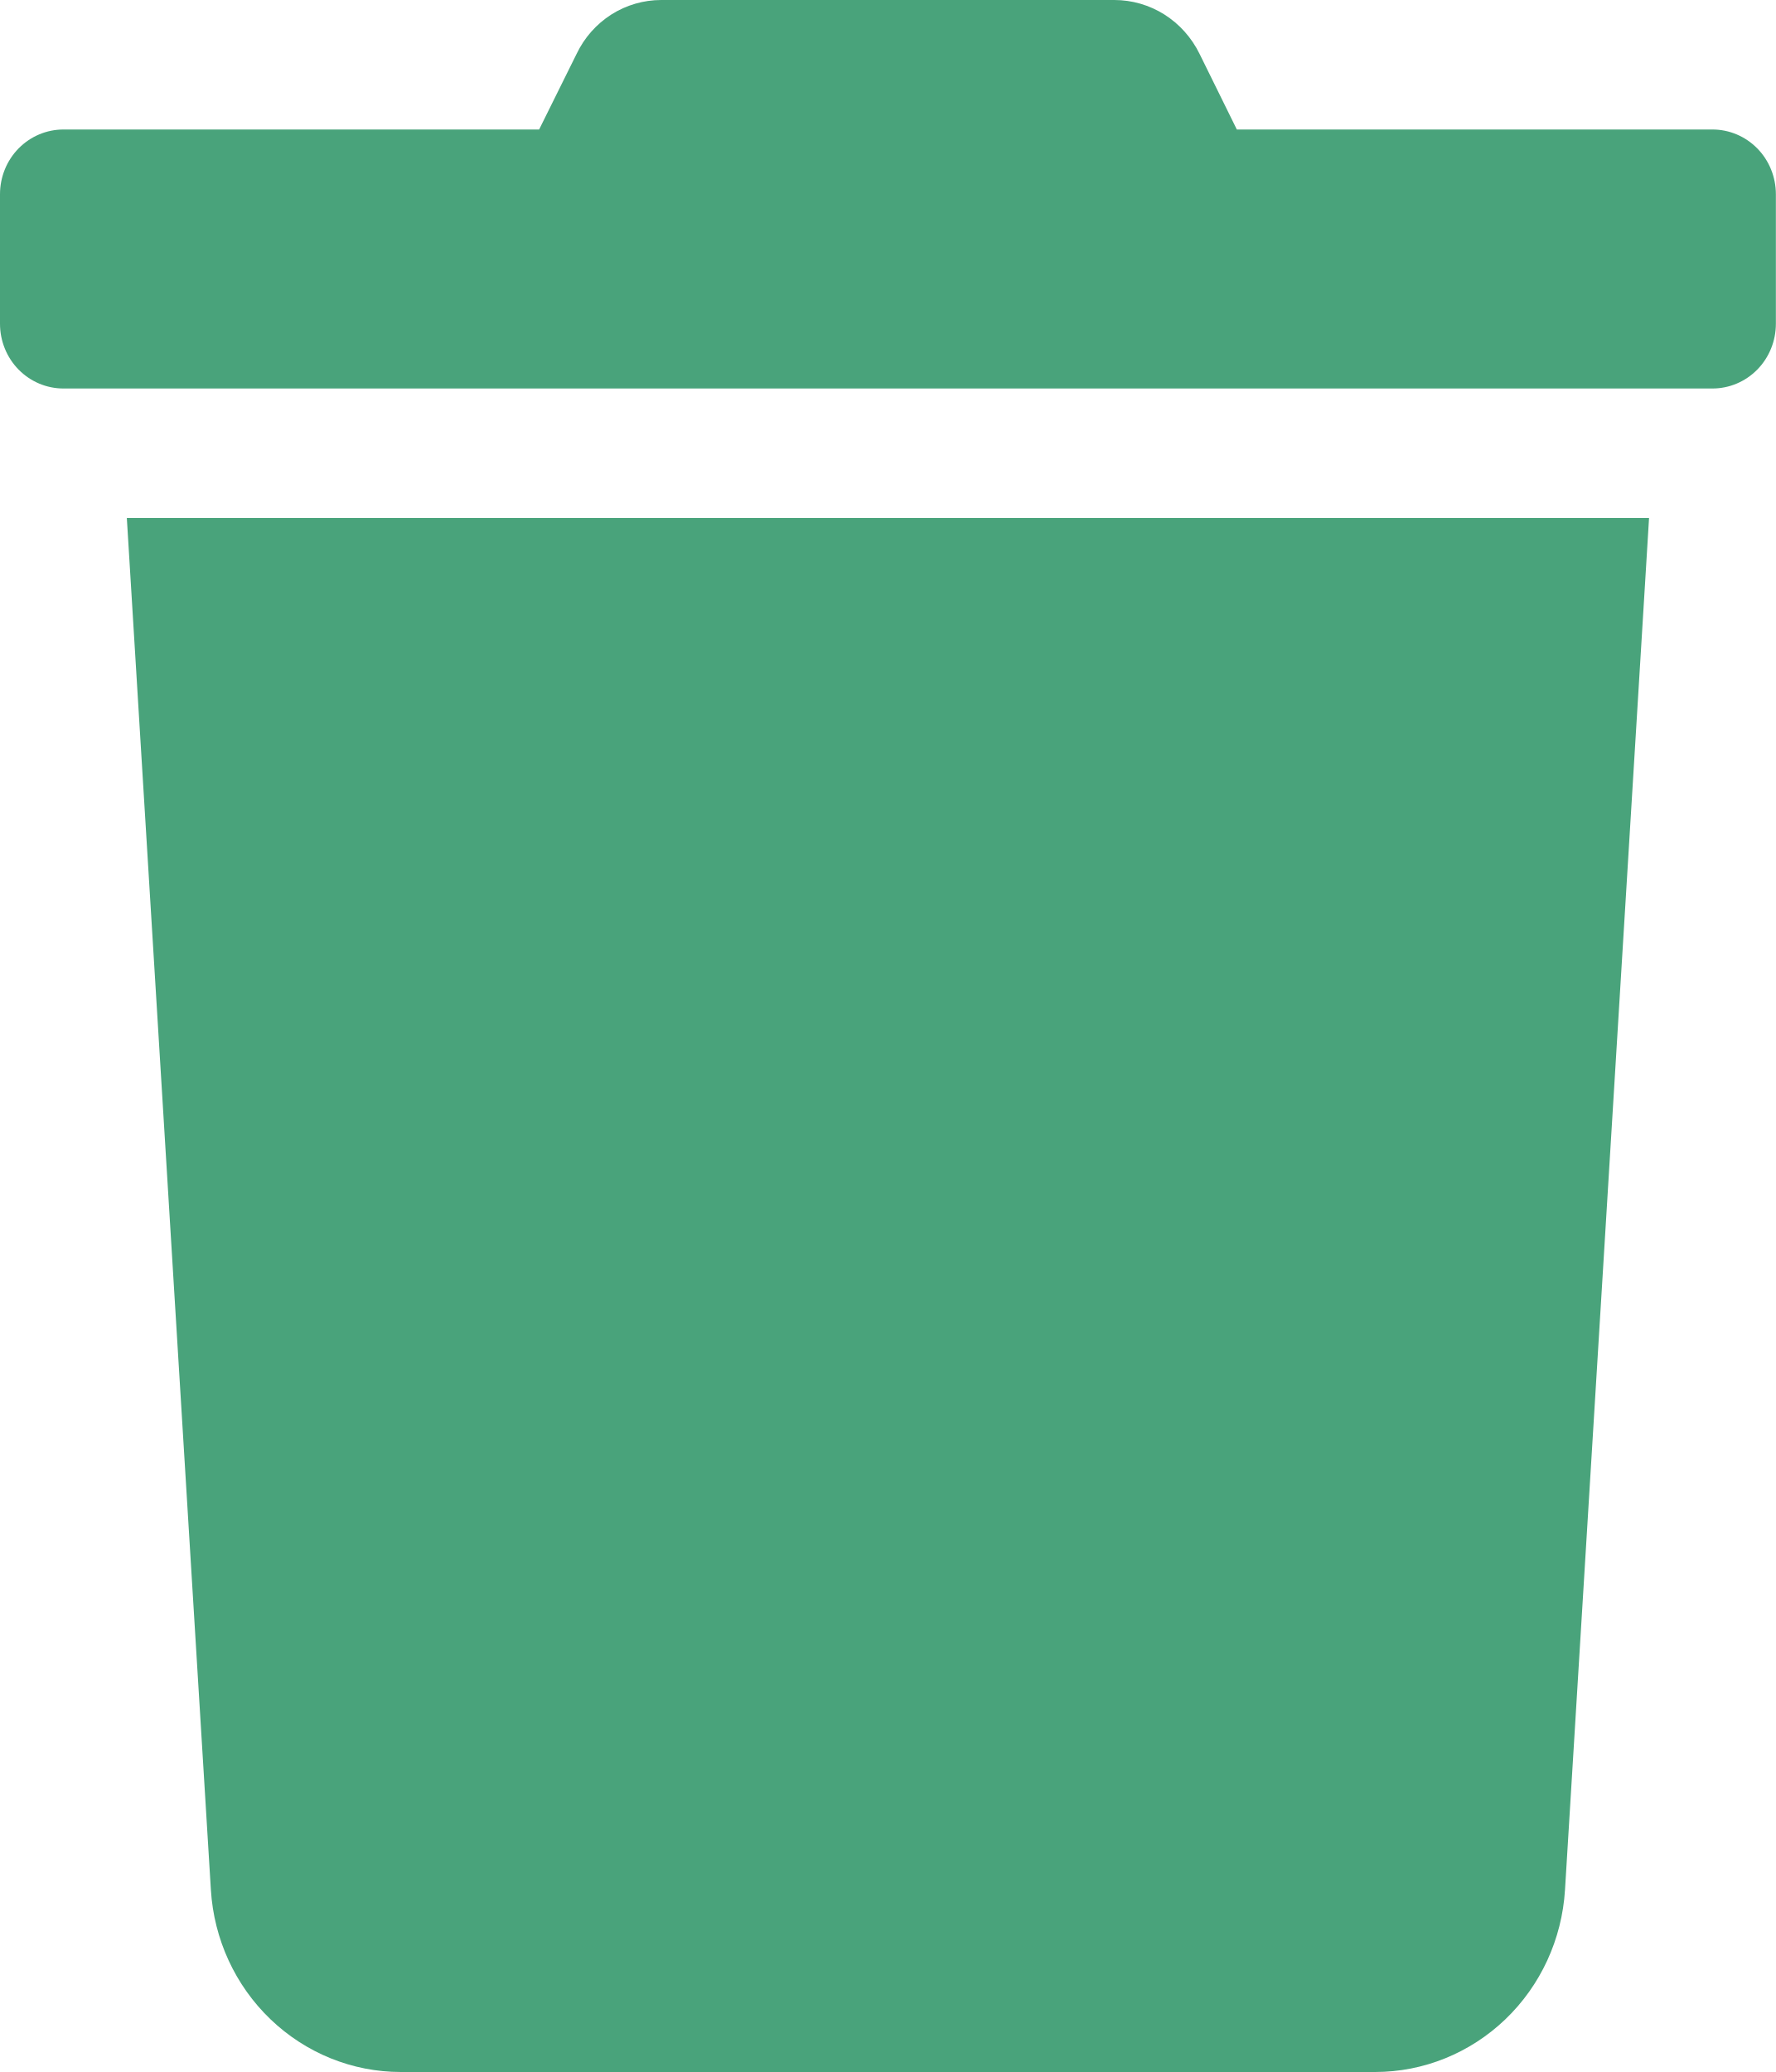
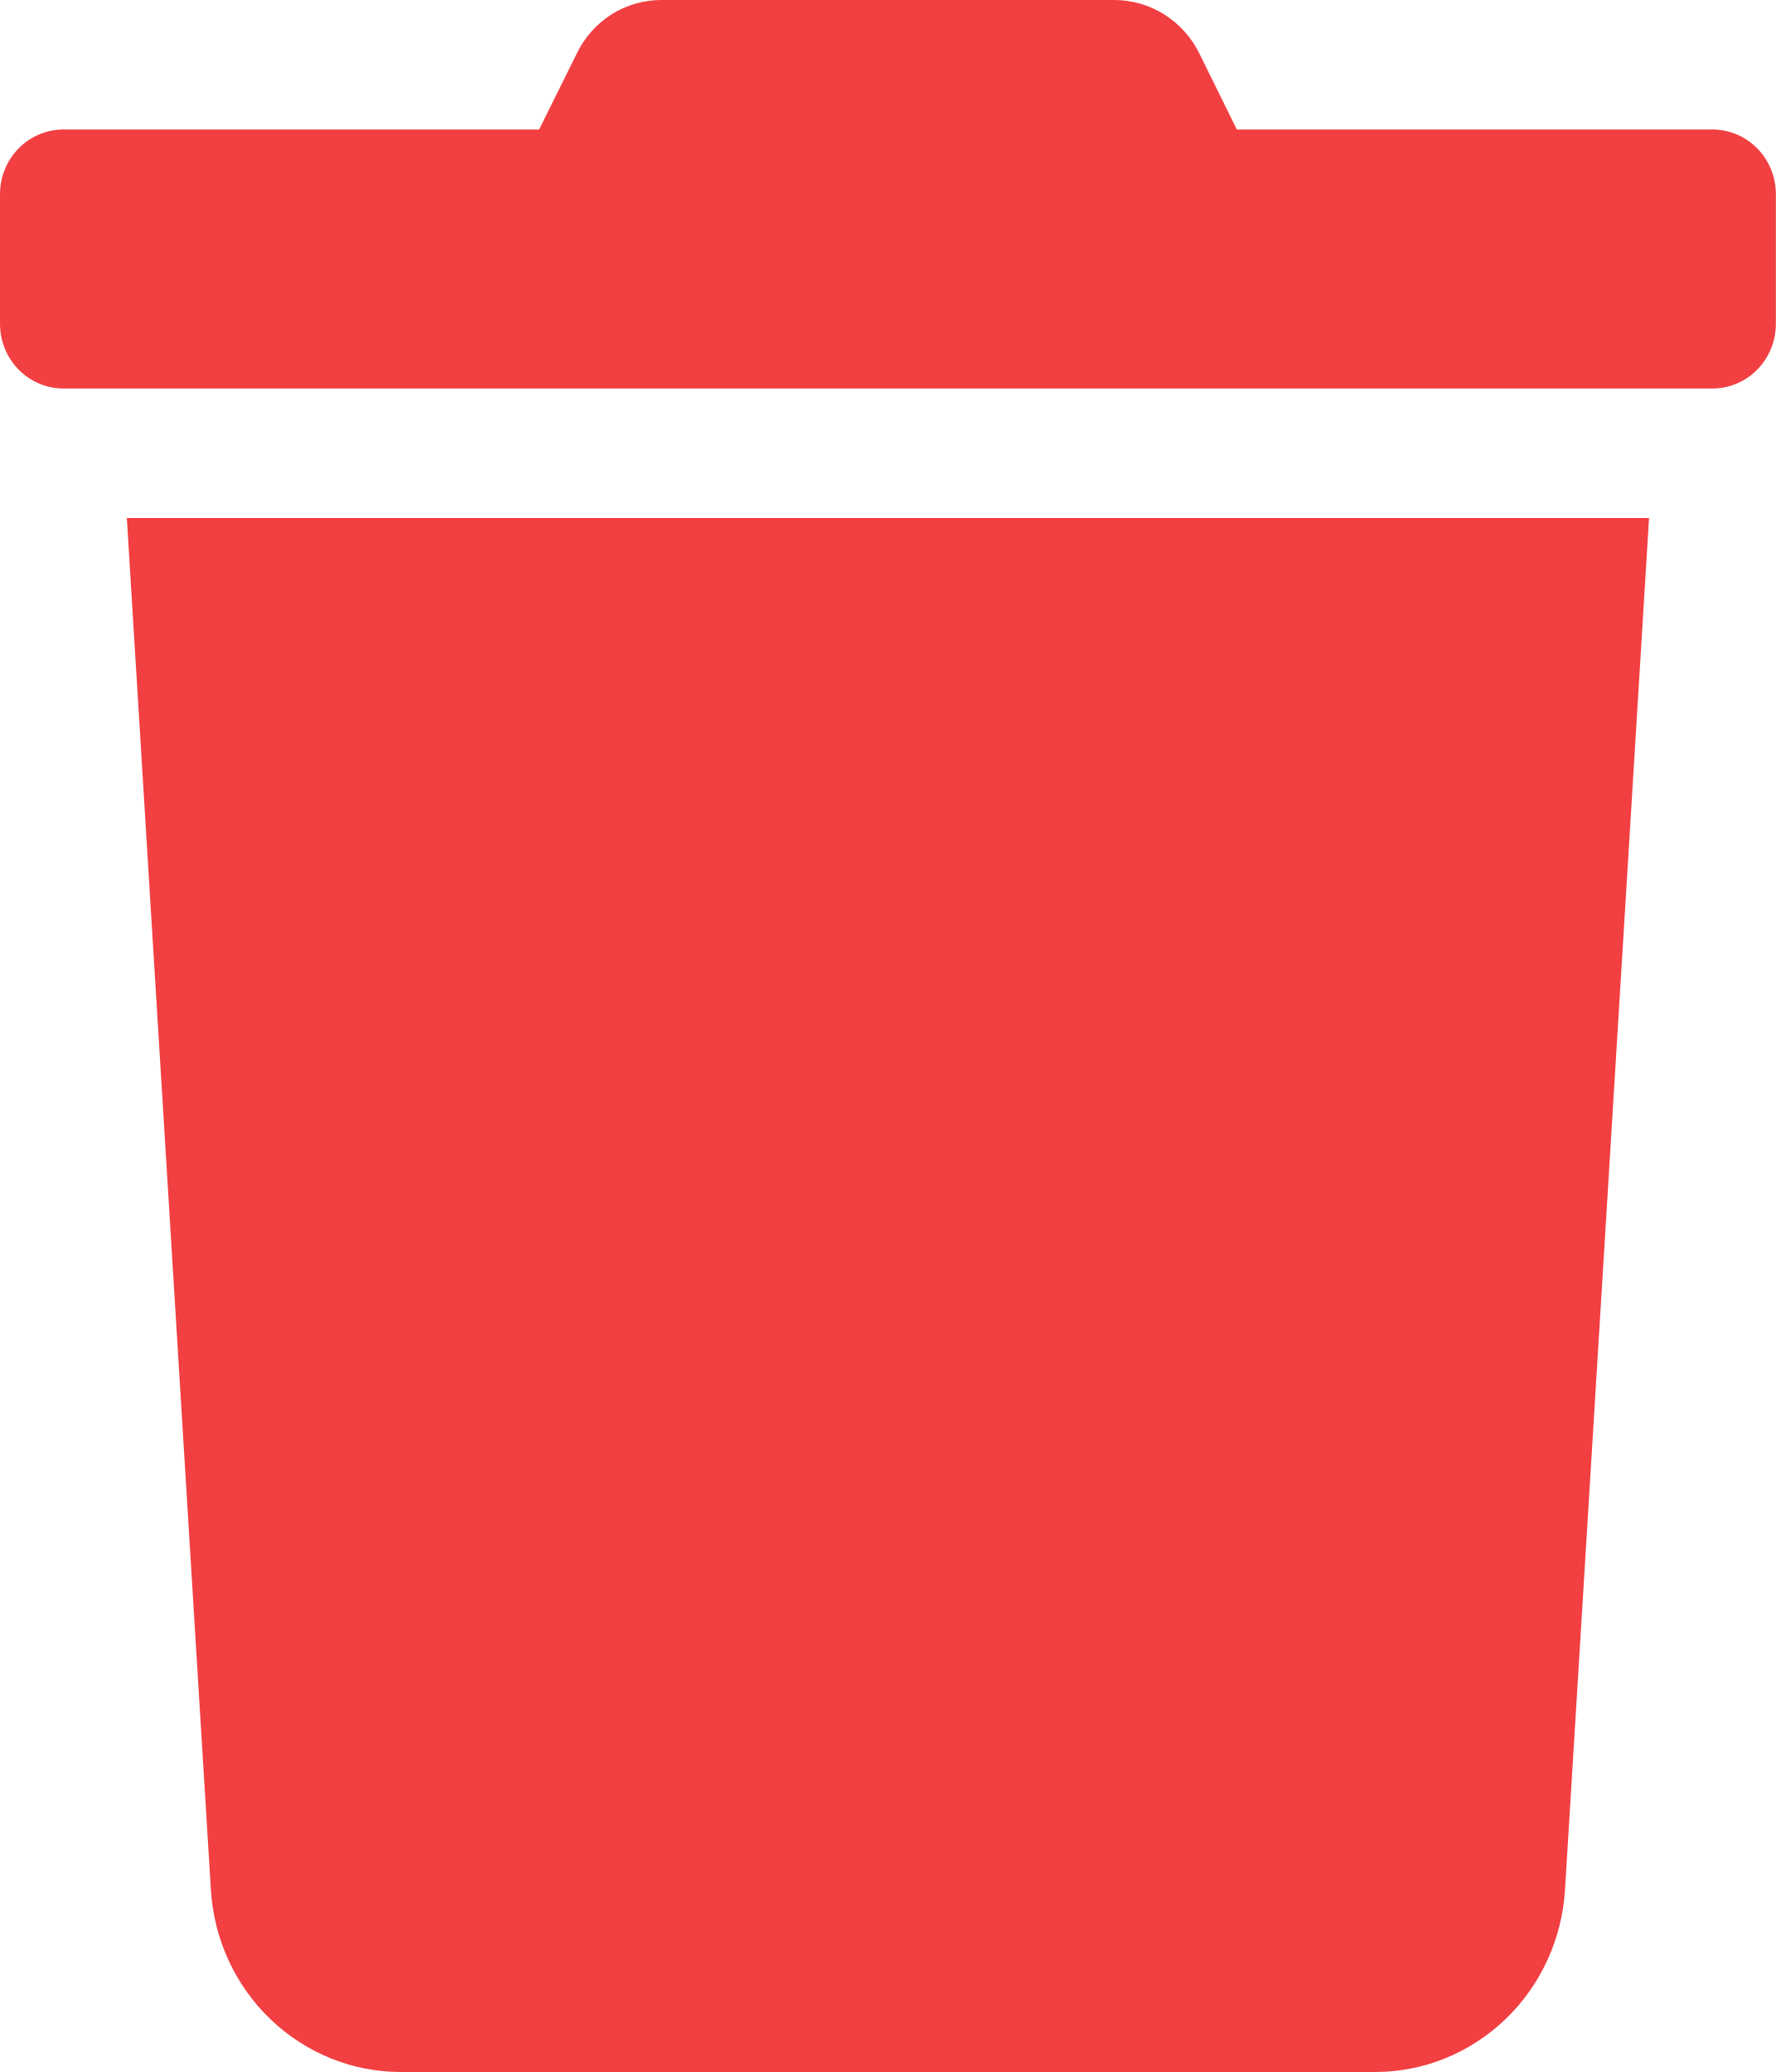
<svg xmlns="http://www.w3.org/2000/svg" width="24" height="28" viewBox="0 0 24 28" fill="none">
-   <path d="M23.143 1.75H16.715L16.211 0.727C16.104 0.509 15.94 0.325 15.736 0.196C15.533 0.068 15.298 -0 15.059 6.65244e-07H8.936C8.698 -0 8.464 0.068 8.262 0.196C8.06 0.325 7.897 0.509 7.793 0.727L7.286 1.75H0.857C0.63 1.75 0.412 1.842 0.251 2.006C0.09 2.17 0 2.393 0 2.625L0 4.375C0 4.607 0.09 4.83 0.251 4.994C0.412 5.158 0.63 5.25 0.857 5.25H23.143C23.37 5.25 23.588 5.158 23.749 4.994C23.91 4.83 24 4.607 24 4.375V2.625C24 2.393 23.91 2.17 23.749 2.006C23.588 1.842 23.37 1.75 23.143 1.75V1.75ZM2.85 25.539C2.891 26.206 3.179 26.831 3.656 27.288C4.133 27.745 4.762 28 5.416 28H18.584C19.238 28 19.867 27.745 20.344 27.288C20.821 26.831 21.109 26.206 21.15 25.539L22.286 7H1.714L2.85 25.539Z" fill="#49A37B" />
+   <path d="M23.143 1.75H16.715L16.211 0.727C16.104 0.509 15.94 0.325 15.736 0.196C15.533 0.068 15.298 -0 15.059 6.65244e-07H8.936C8.698 -0 8.464 0.068 8.262 0.196C8.06 0.325 7.897 0.509 7.793 0.727L7.286 1.75H0.857C0.63 1.75 0.412 1.842 0.251 2.006C0.09 2.17 0 2.393 0 2.625L0 4.375C0 4.607 0.09 4.83 0.251 4.994C0.412 5.158 0.63 5.25 0.857 5.25H23.143C23.37 5.25 23.588 5.158 23.749 4.994C23.91 4.83 24 4.607 24 4.375V2.625C24 2.393 23.91 2.17 23.749 2.006C23.588 1.842 23.37 1.75 23.143 1.75V1.75ZM2.85 25.539C2.891 26.206 3.179 26.831 3.656 27.288C4.133 27.745 4.762 28 5.416 28H18.584C19.238 28 19.867 27.745 20.344 27.288C20.821 26.831 21.109 26.206 21.15 25.539L22.286 7H1.714L2.85 25.539Z" fill="#F23F42" />
</svg>
